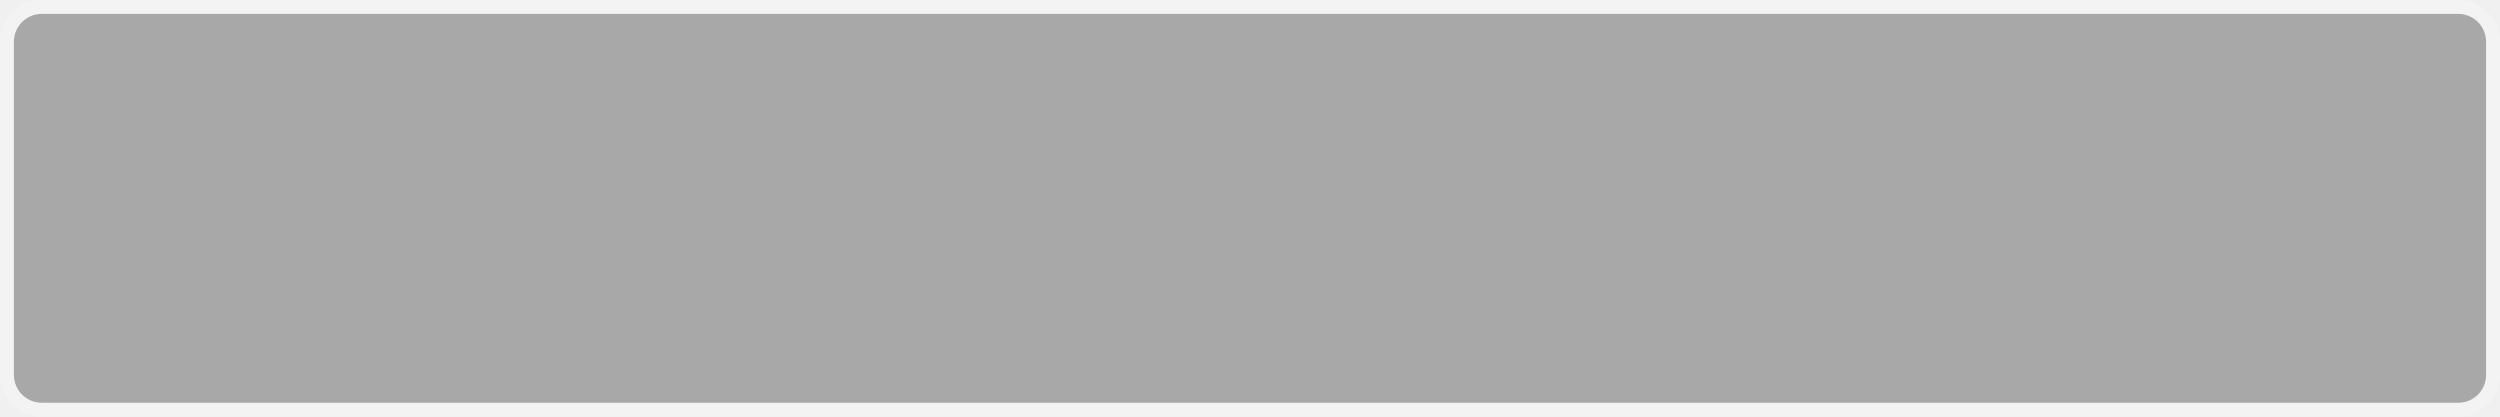
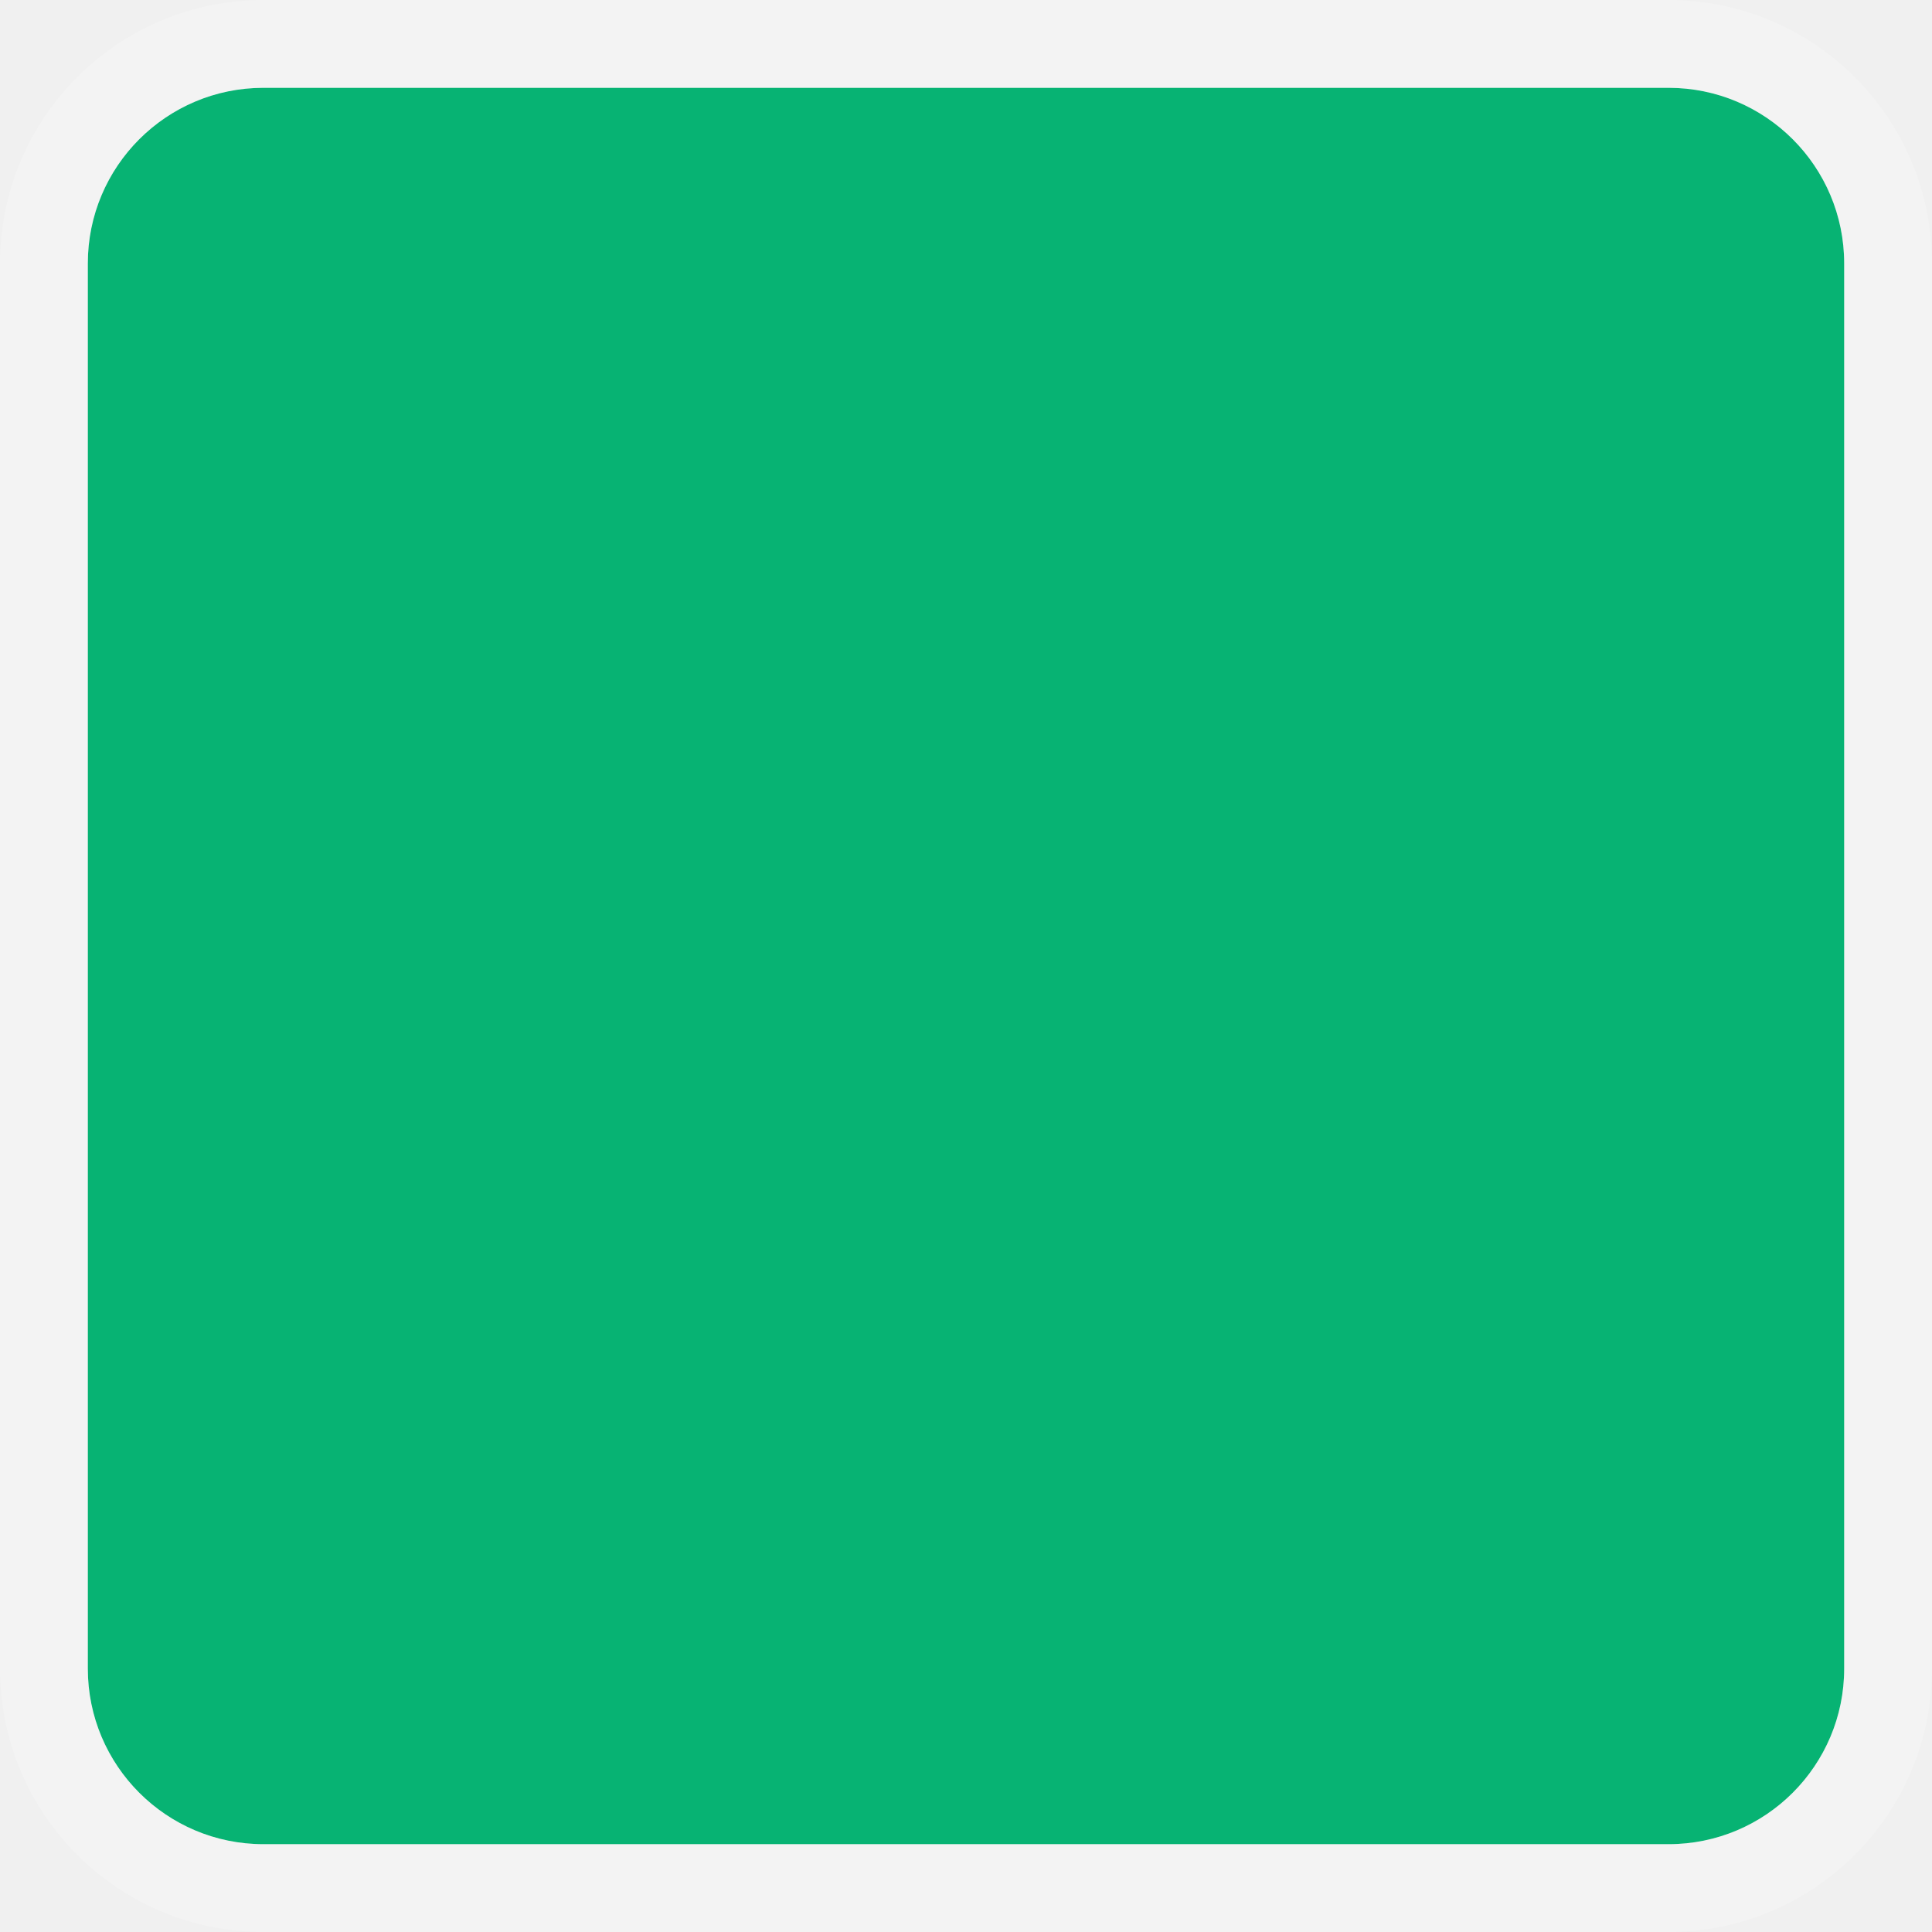
- <svg xmlns="http://www.w3.org/2000/svg" version="1.1" width="180px" height="30px">
-   <g transform="matrix(1 0 0 1 -20 -568 )">
-     <path d="M 21 571  A 2 2 0 0 1 23 569 L 197 569  A 2 2 0 0 1 199 571 L 199 595  A 2 2 0 0 1 197 597 L 23 597  A 2 2 0 0 1 21 595 L 21 571  Z " fill-rule="nonzero" fill="#000000" stroke="none" fill-opacity="0.298" />
-     <path d="M 20.5 571  A 2.5 2.5 0 0 1 23 568.5 L 197 568.5  A 2.5 2.5 0 0 1 199.5 571 L 199.5 595  A 2.5 2.5 0 0 1 197 597.5 L 23 597.5  A 2.5 2.5 0 0 1 20.5 595 L 20.5 571  Z " stroke-width="1" stroke="#ffffff" fill="none" stroke-opacity="0.2" />
+ <svg xmlns="http://www.w3.org/2000/svg" version="1.1" width="22px" height="22px">
+   <g transform="matrix(1 0 0 1 -24 -572 )">
+     <path d="M 25 575  A 2 2 0 0 1 27 573 L 43 573  A 2 2 0 0 1 45 575 L 45 591  A 2 2 0 0 1 43 593 L 27 593  A 2 2 0 0 1 25 591 L 25 575  Z " fill-rule="nonzero" fill="#07b373" stroke="none" />
+     <path d="M 24.5 575  A 2.5 2.5 0 0 1 27 572.5 L 43 572.5  A 2.5 2.5 0 0 1 45.5 575 L 45.5 591  A 2.5 2.5 0 0 1 43 593.5 L 27 593.5  A 2.5 2.5 0 0 1 24.5 591 L 24.5 575  Z " stroke-width="1" stroke="#ffffff" fill="none" stroke-opacity="0.2" />
  </g>
</svg>
